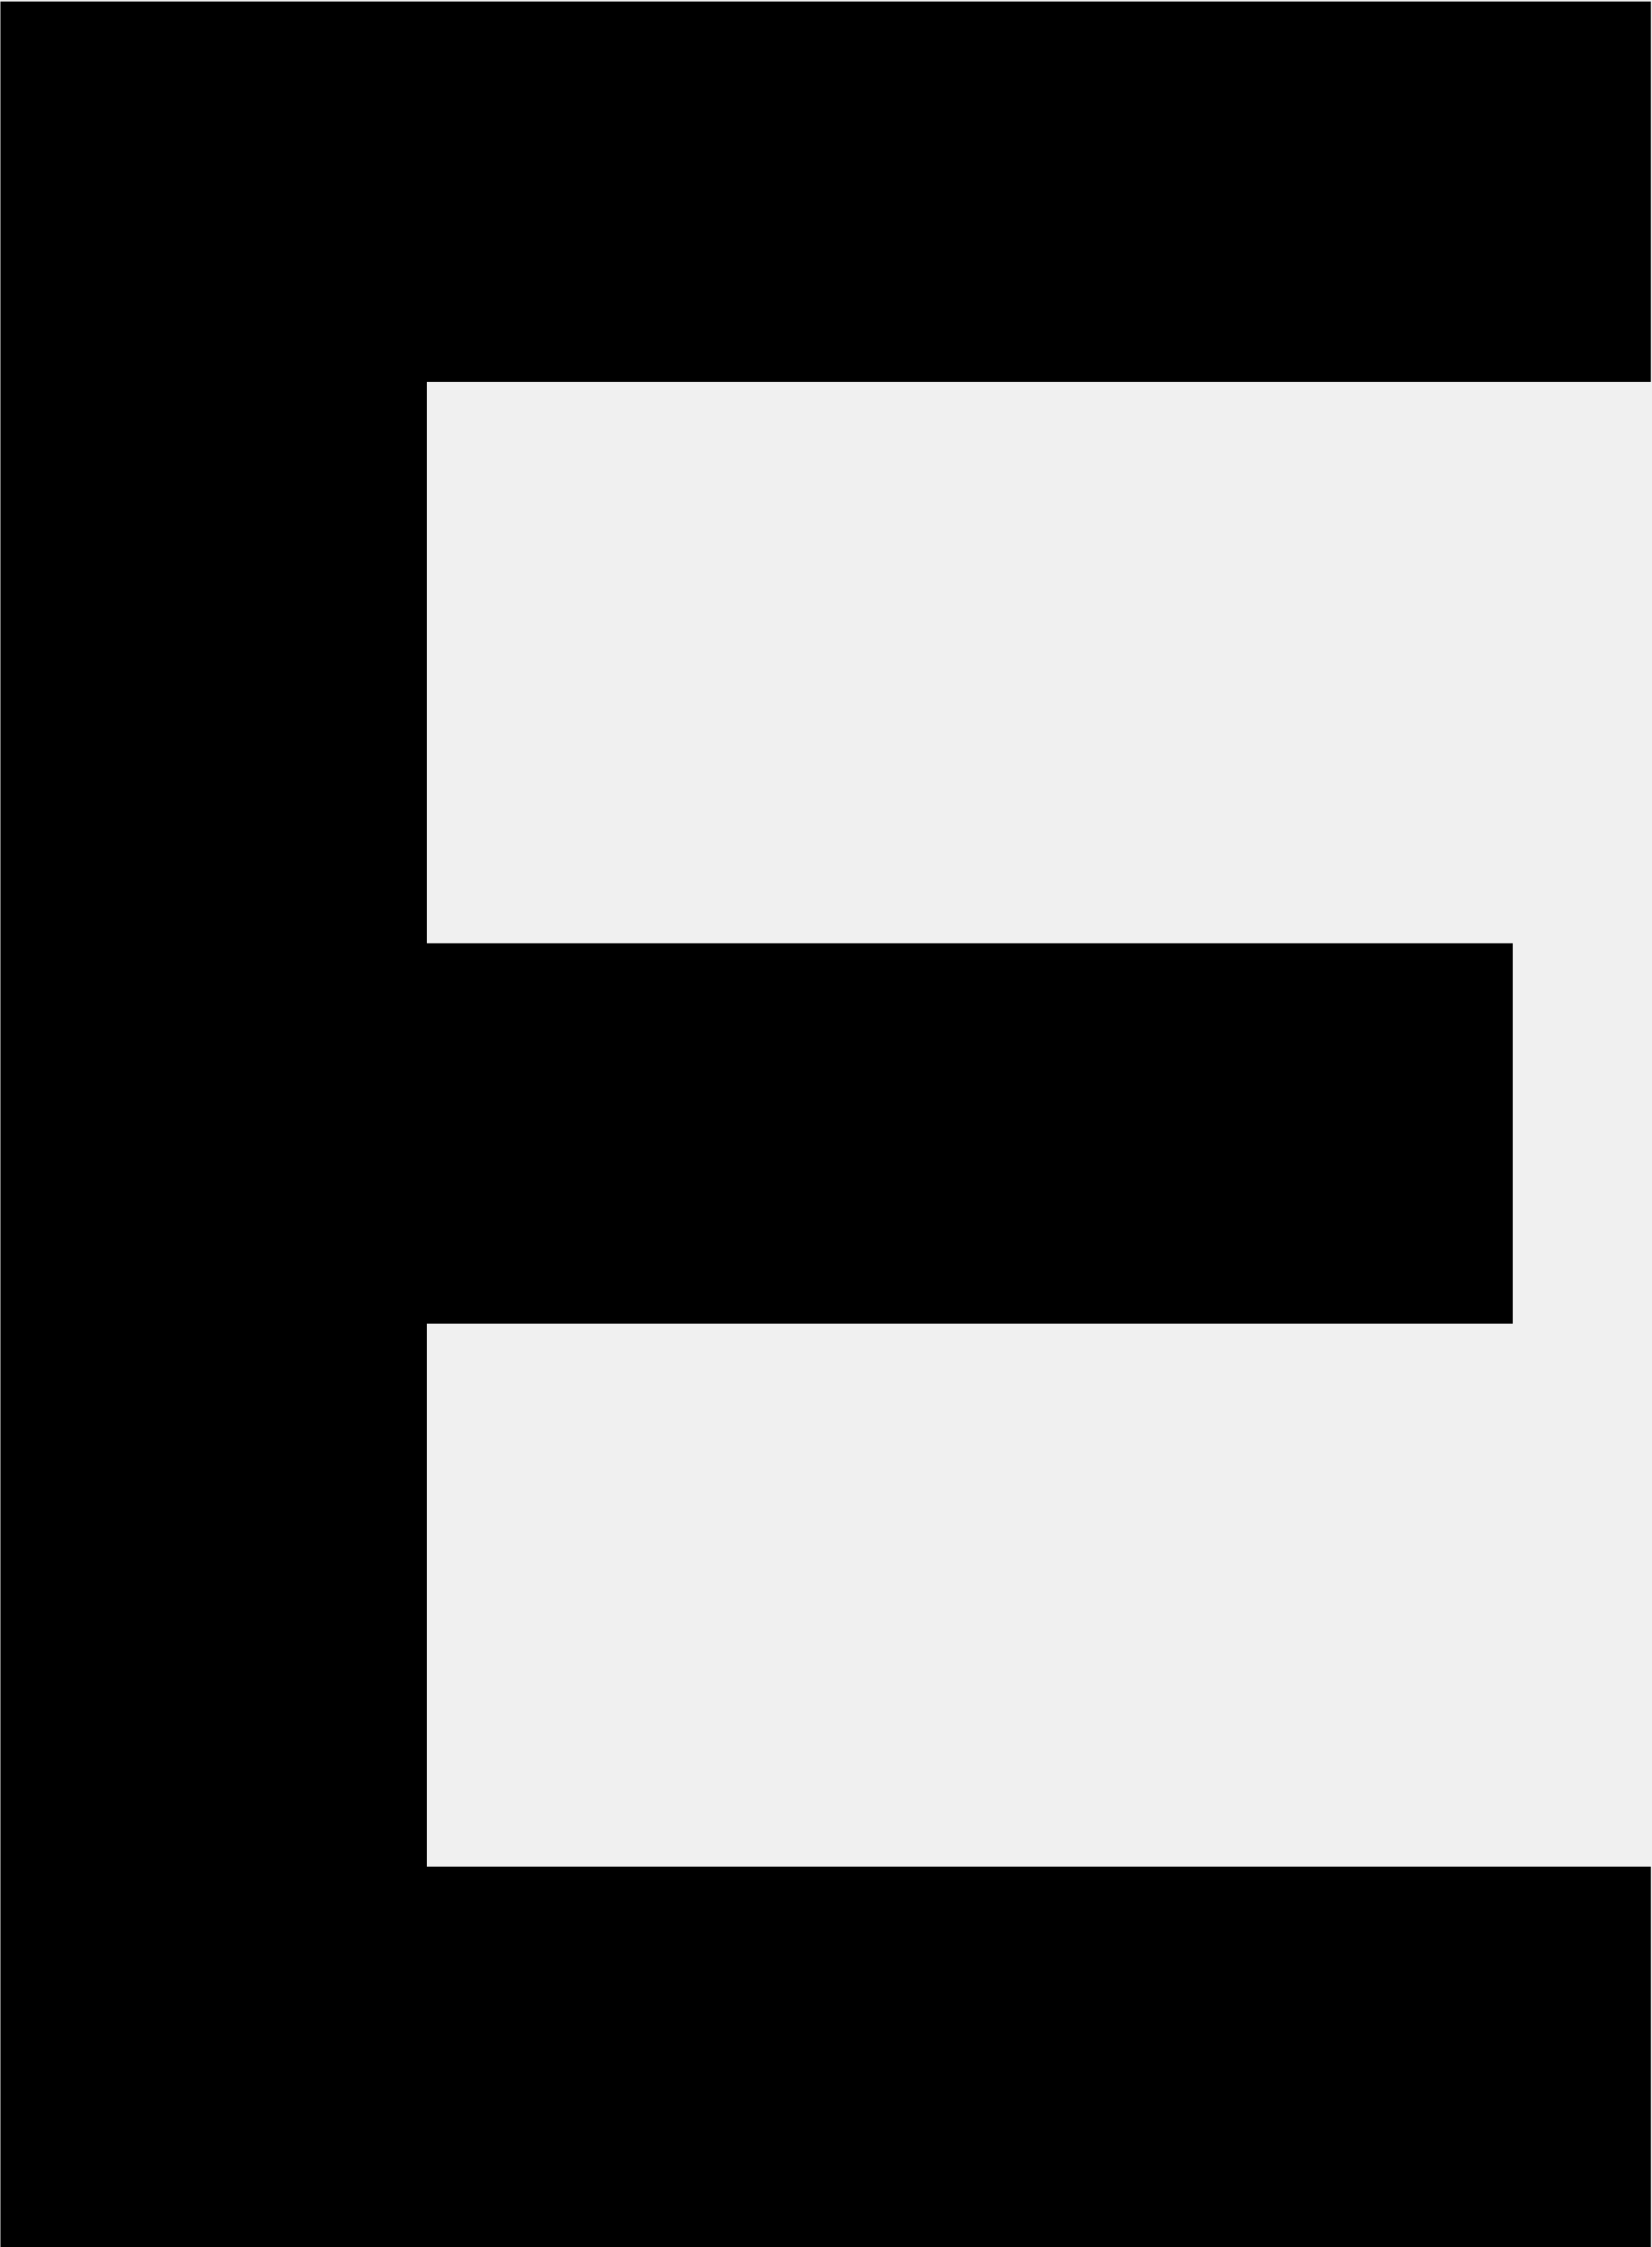
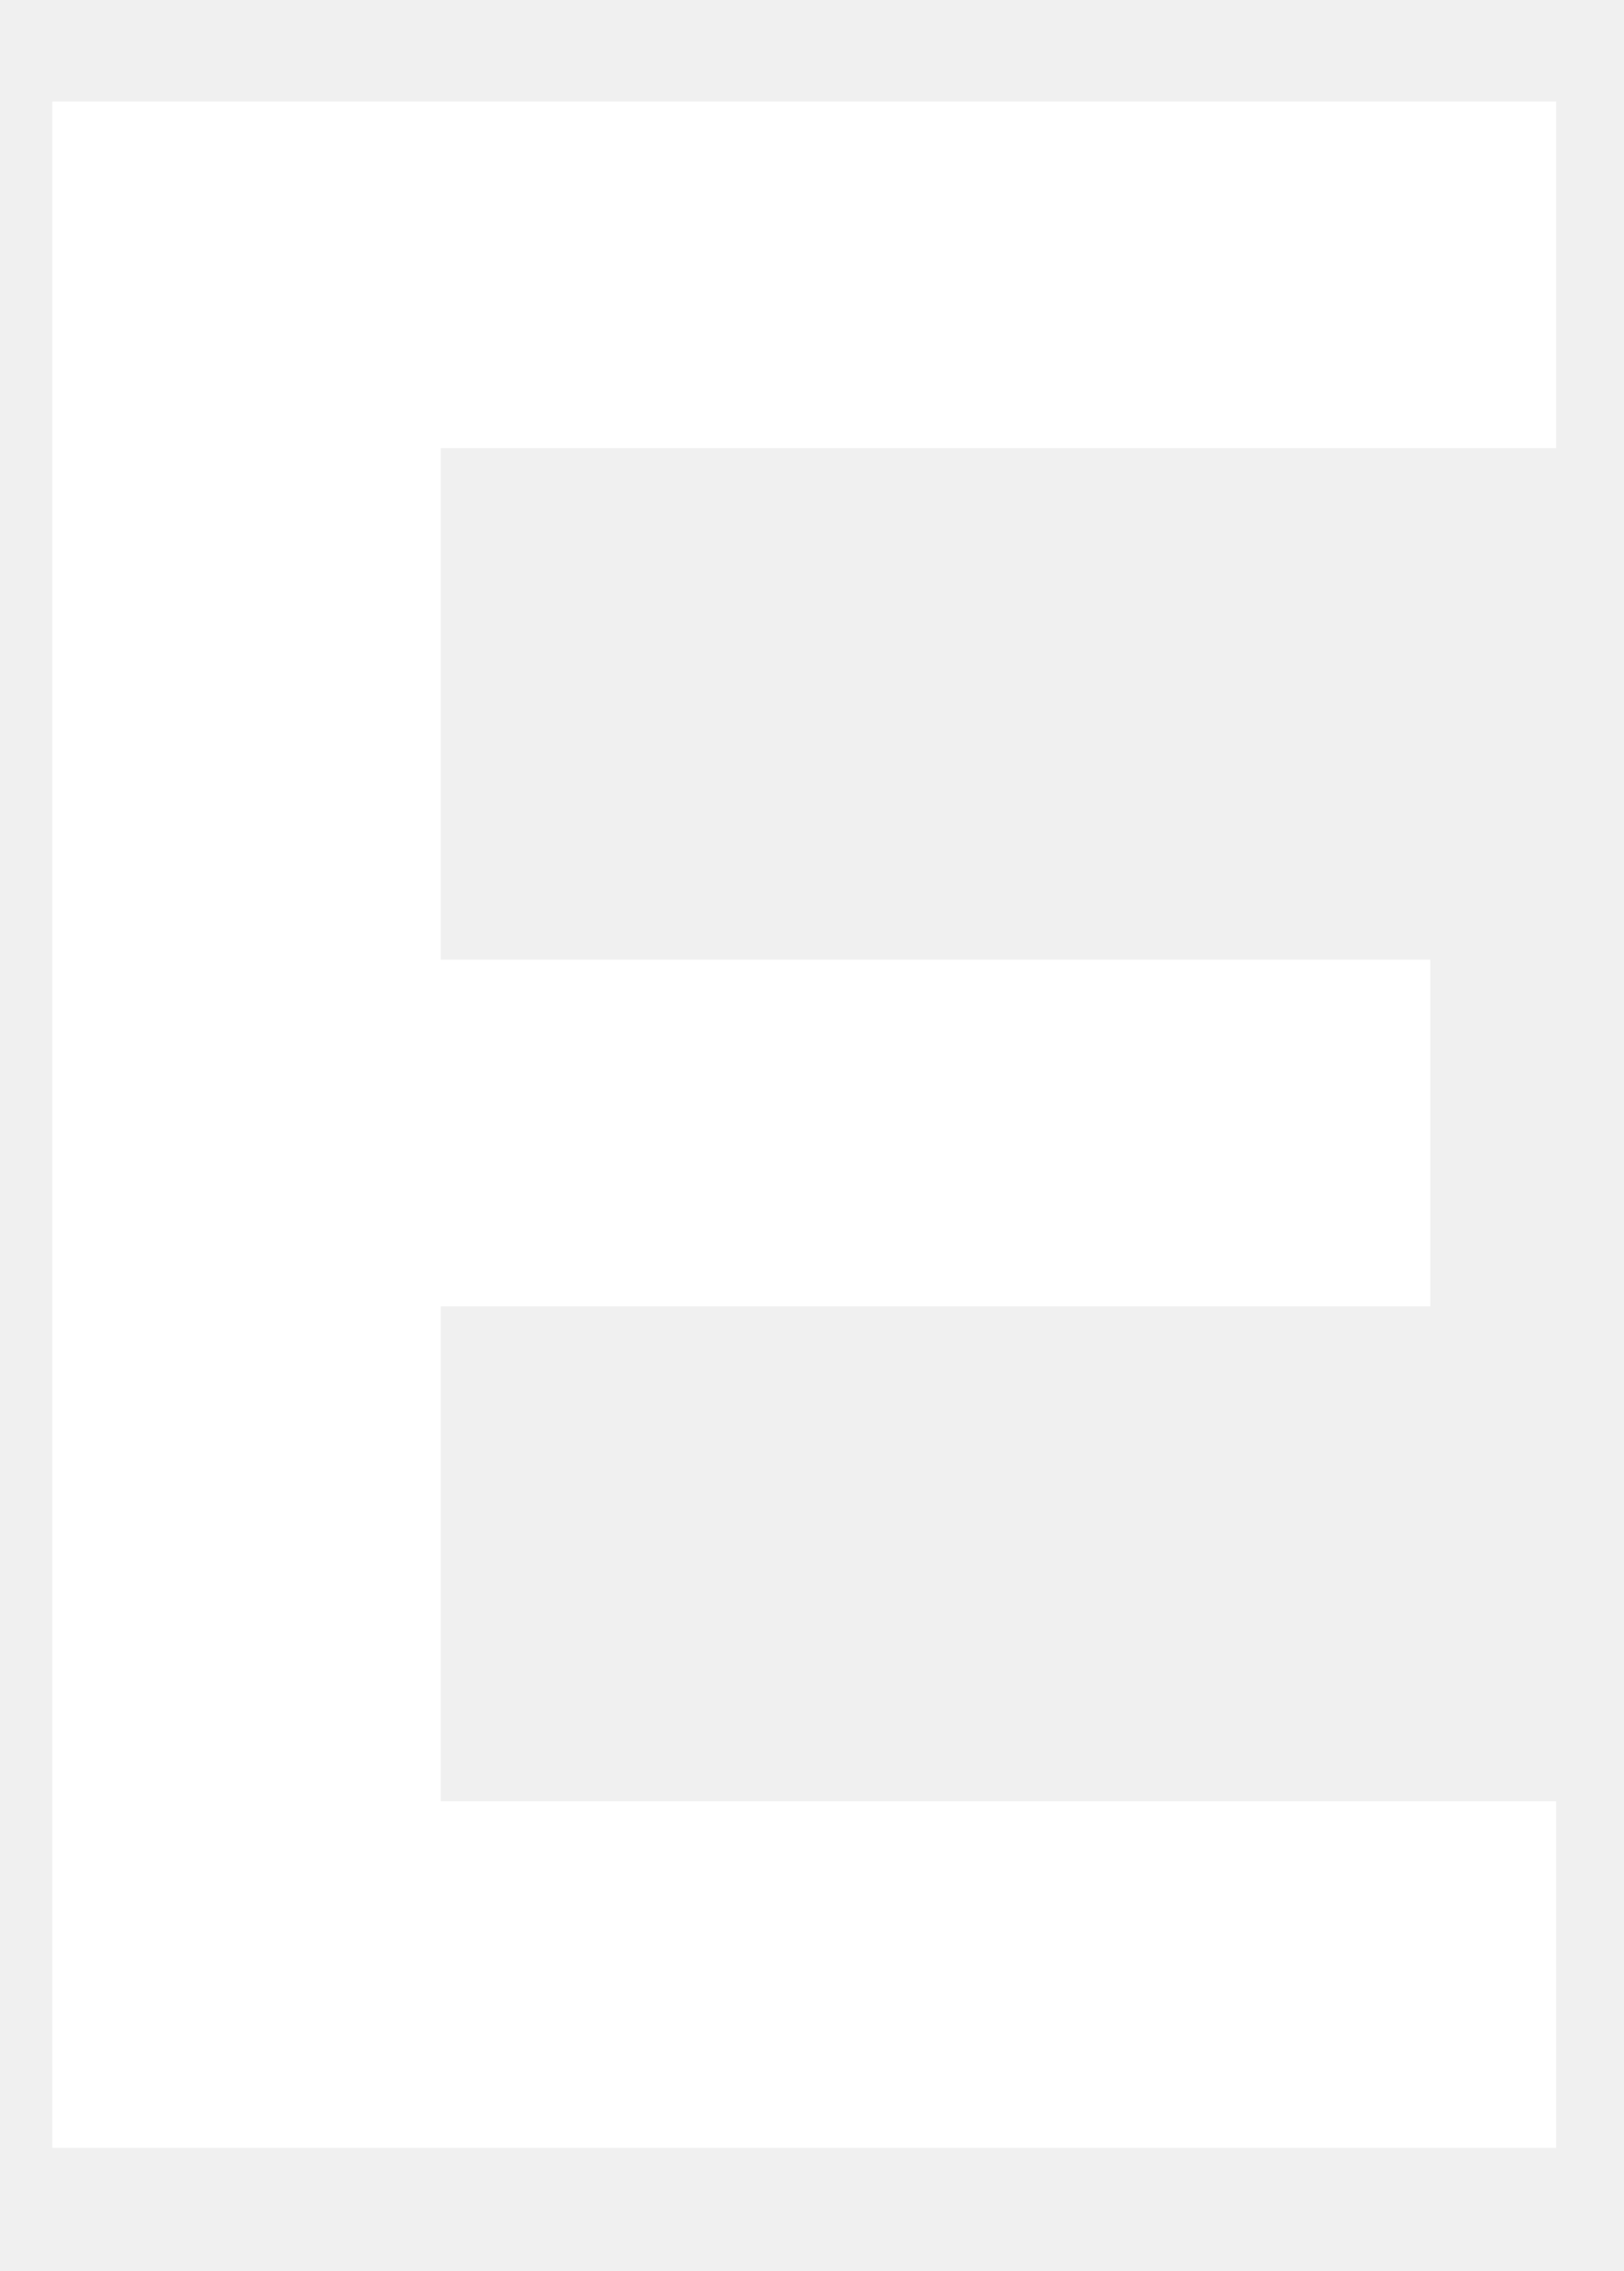
- <svg xmlns="http://www.w3.org/2000/svg" width="701" height="954" viewBox="0 0 701 954" fill="none">
-   <path d="M700.881 162.143H181.225V400.481H642.273V561.978H181.225V792.503H700.881V954H0.192V0.645H700.881V162.143Z" fill="black" />
+ <svg xmlns="http://www.w3.org/2000/svg" width="620" height="867" viewBox="0 0 620 867" fill="none">
+   <rect width="5428" height="1289" transform="translate(-1410 -202)" fill="transparent" />
+   <path d="M-1354.5 716.471L-1279.79 603.336C-1226.42 646.028 -1113.29 697.259 -1022.57 697.259C-910.499 697.259 -873.143 652.432 -873.143 604.403C-873.143 530.759 -957.461 513.682 -1050.32 495.538C-1142.11 477.393 -1348.1 448.576 -1348.1 259.662C-1348.1 76.085 -1182.66 26.989 -1051.38 26.989C-920.105 26.989 -838.989 67.546 -760.008 127.316L-842.191 240.451C-906.23 196.691 -983.076 165.739 -1067.39 165.739C-1126.1 165.739 -1198.67 183.883 -1198.67 244.72C-1198.67 316.23 -1099.41 335.441 -1017.23 352.518C-923.307 371.73 -723.72 386.672 -723.72 595.865C-723.72 757.029 -844.326 834.942 -1020.43 834.942C-1182.66 834.942 -1272.32 777.308 -1354.5 716.471ZM-98.651 38.729V171.076H-321.719V820H-471.142V171.076H-695.278V38.729H-98.651ZM594.158 171.076H168.301V366.393H546.129V498.74H168.301V687.654H594.158V820H19.945V38.729H594.158V171.076ZM897.933 687.654H1310.98V820H748.509V38.729H897.933V687.654ZM1554.58 687.654H1967.63V820H1405.16V38.729H1554.58V687.654ZM2145.05 820H1982.82L2381.99 38.729H2396.94L2796.11 820H2633.88L2573.04 697.259H2204.82L2145.05 820ZM2389.46 331.172L2277.4 567.048H2500.47L2389.46 331.172ZM3174.63 571.317H3026.27V820H2877.92V38.729H3232.26C3391.29 38.729 3501.23 149.729 3501.23 307.691C3501.23 425.095 3437.19 530.759 3339 557.442L3534.31 820H3356.07L3174.63 571.317ZM3026.27 171.076V441.105H3197.04C3322.99 441.105 3352.87 372.797 3352.87 306.624C3352.87 230.845 3306.98 171.076 3197.04 171.076H3026.27Z" fill="white" />
</svg>
